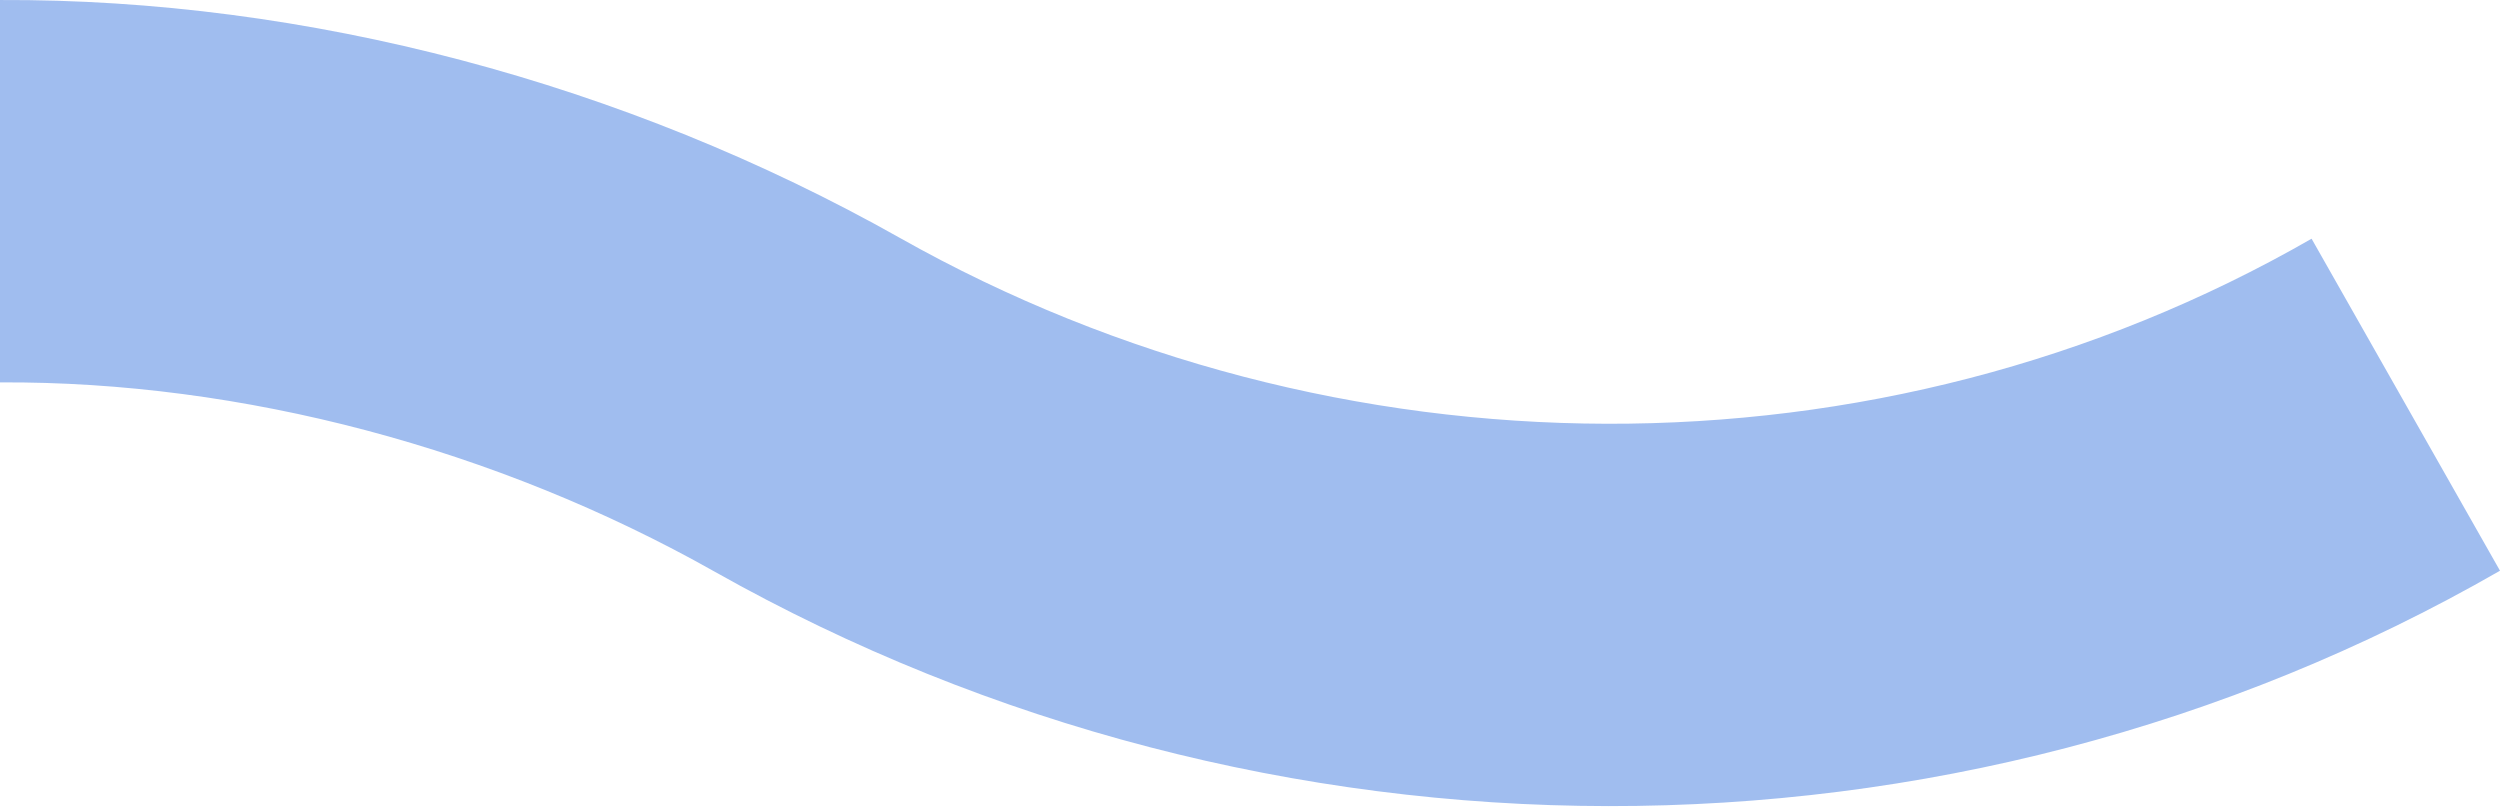
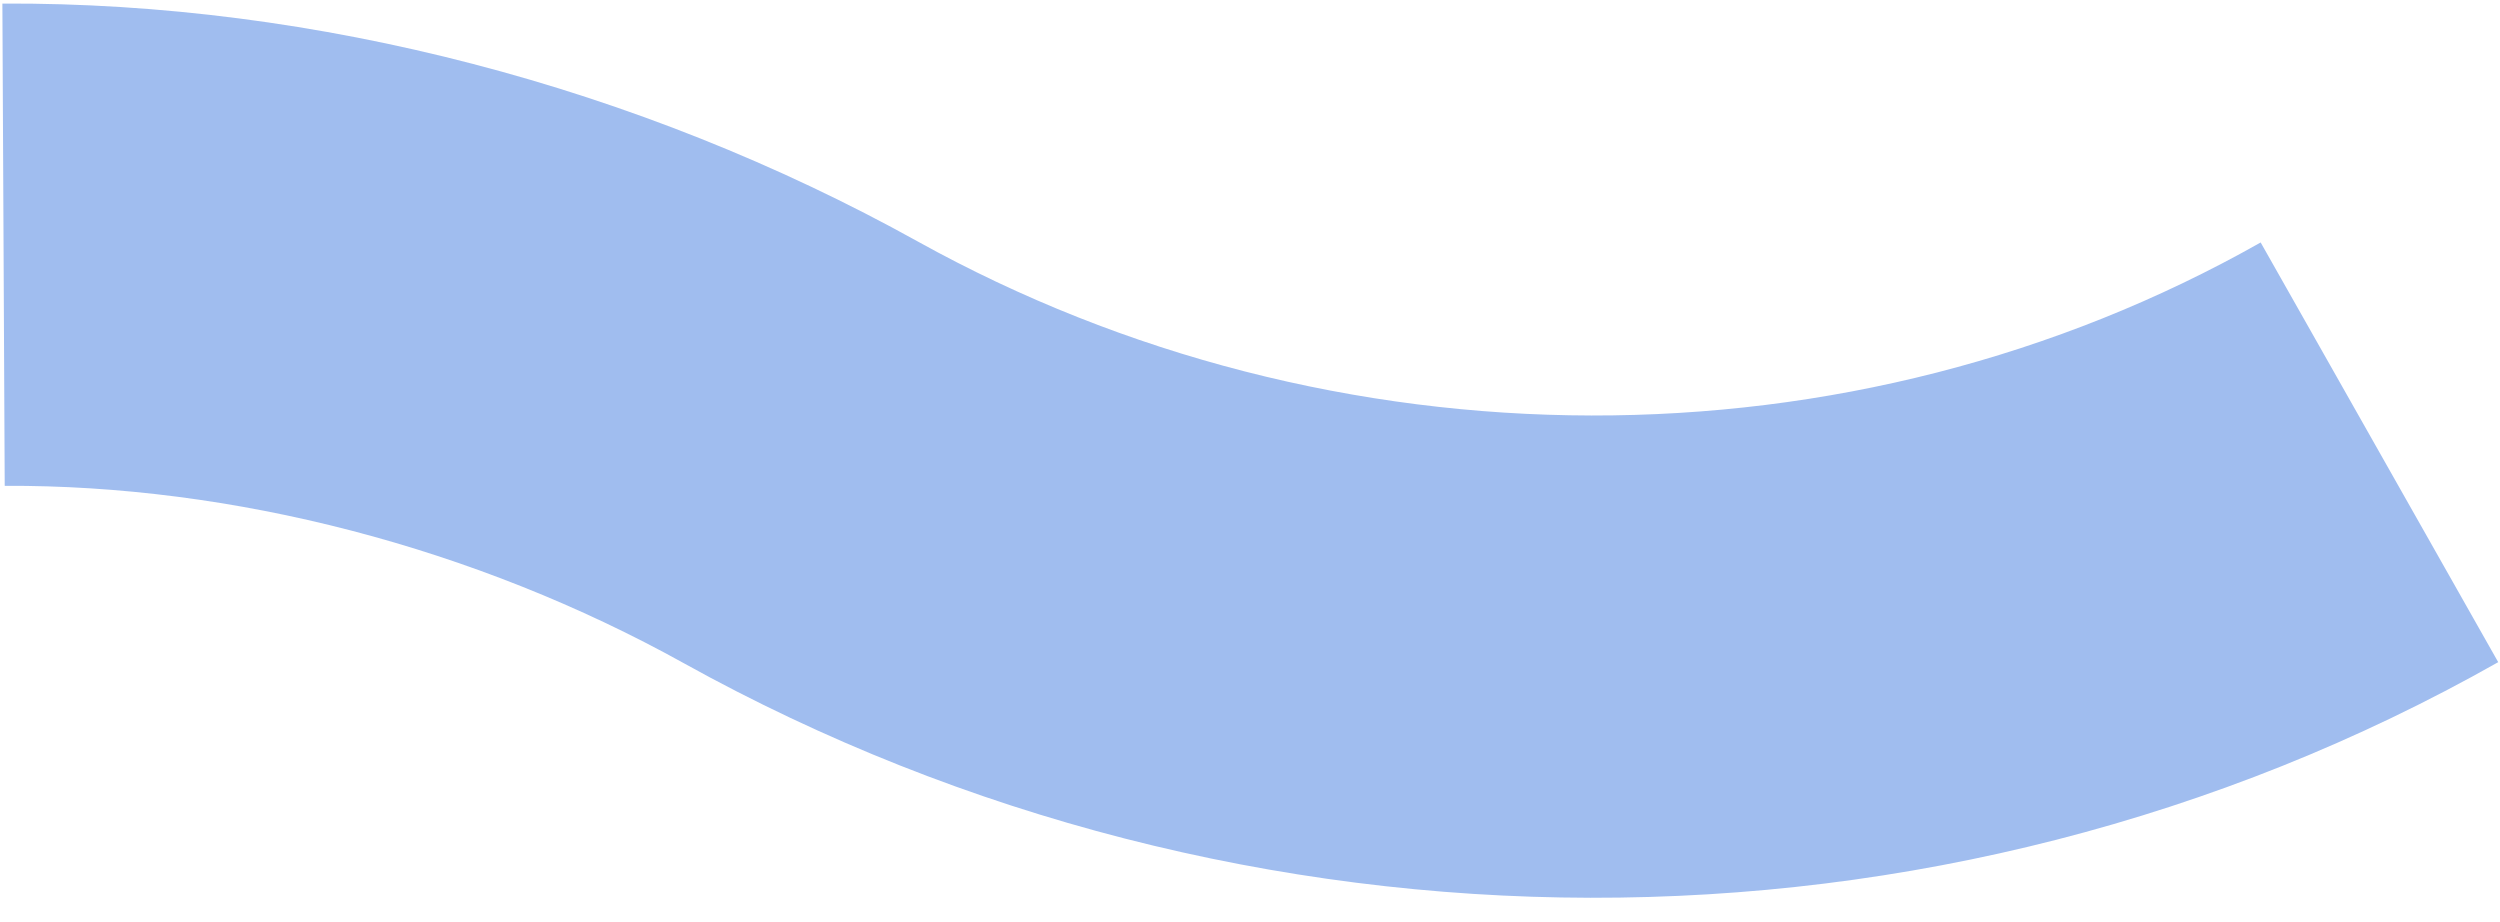
- <svg xmlns="http://www.w3.org/2000/svg" width="704" height="227" viewBox="0 0 704 227" fill="none">
-   <path d="M201.182 160.945C139.748 126.309 68.132 107.303 0 107.682V0.005C86.144 -0.373 175.759 23.219 253.435 67.011C375.996 136.108 528.965 137.362 650.939 67.22L704 160.715C549.427 249.603 356.499 248.509 201.182 160.945Z" fill="#A0BDEF" />
+ <svg xmlns="http://www.w3.org/2000/svg" width="705" height="260" viewBox="0 -15 705 260" fill="none">
+   <path d="M671 112.551C534.251 189.956 363.209 188.804 225.803 112.551C157.014 74.377 77.287 53.637 1 54.005" stroke="#A0BDEF" stroke-width="136" />
</svg>
